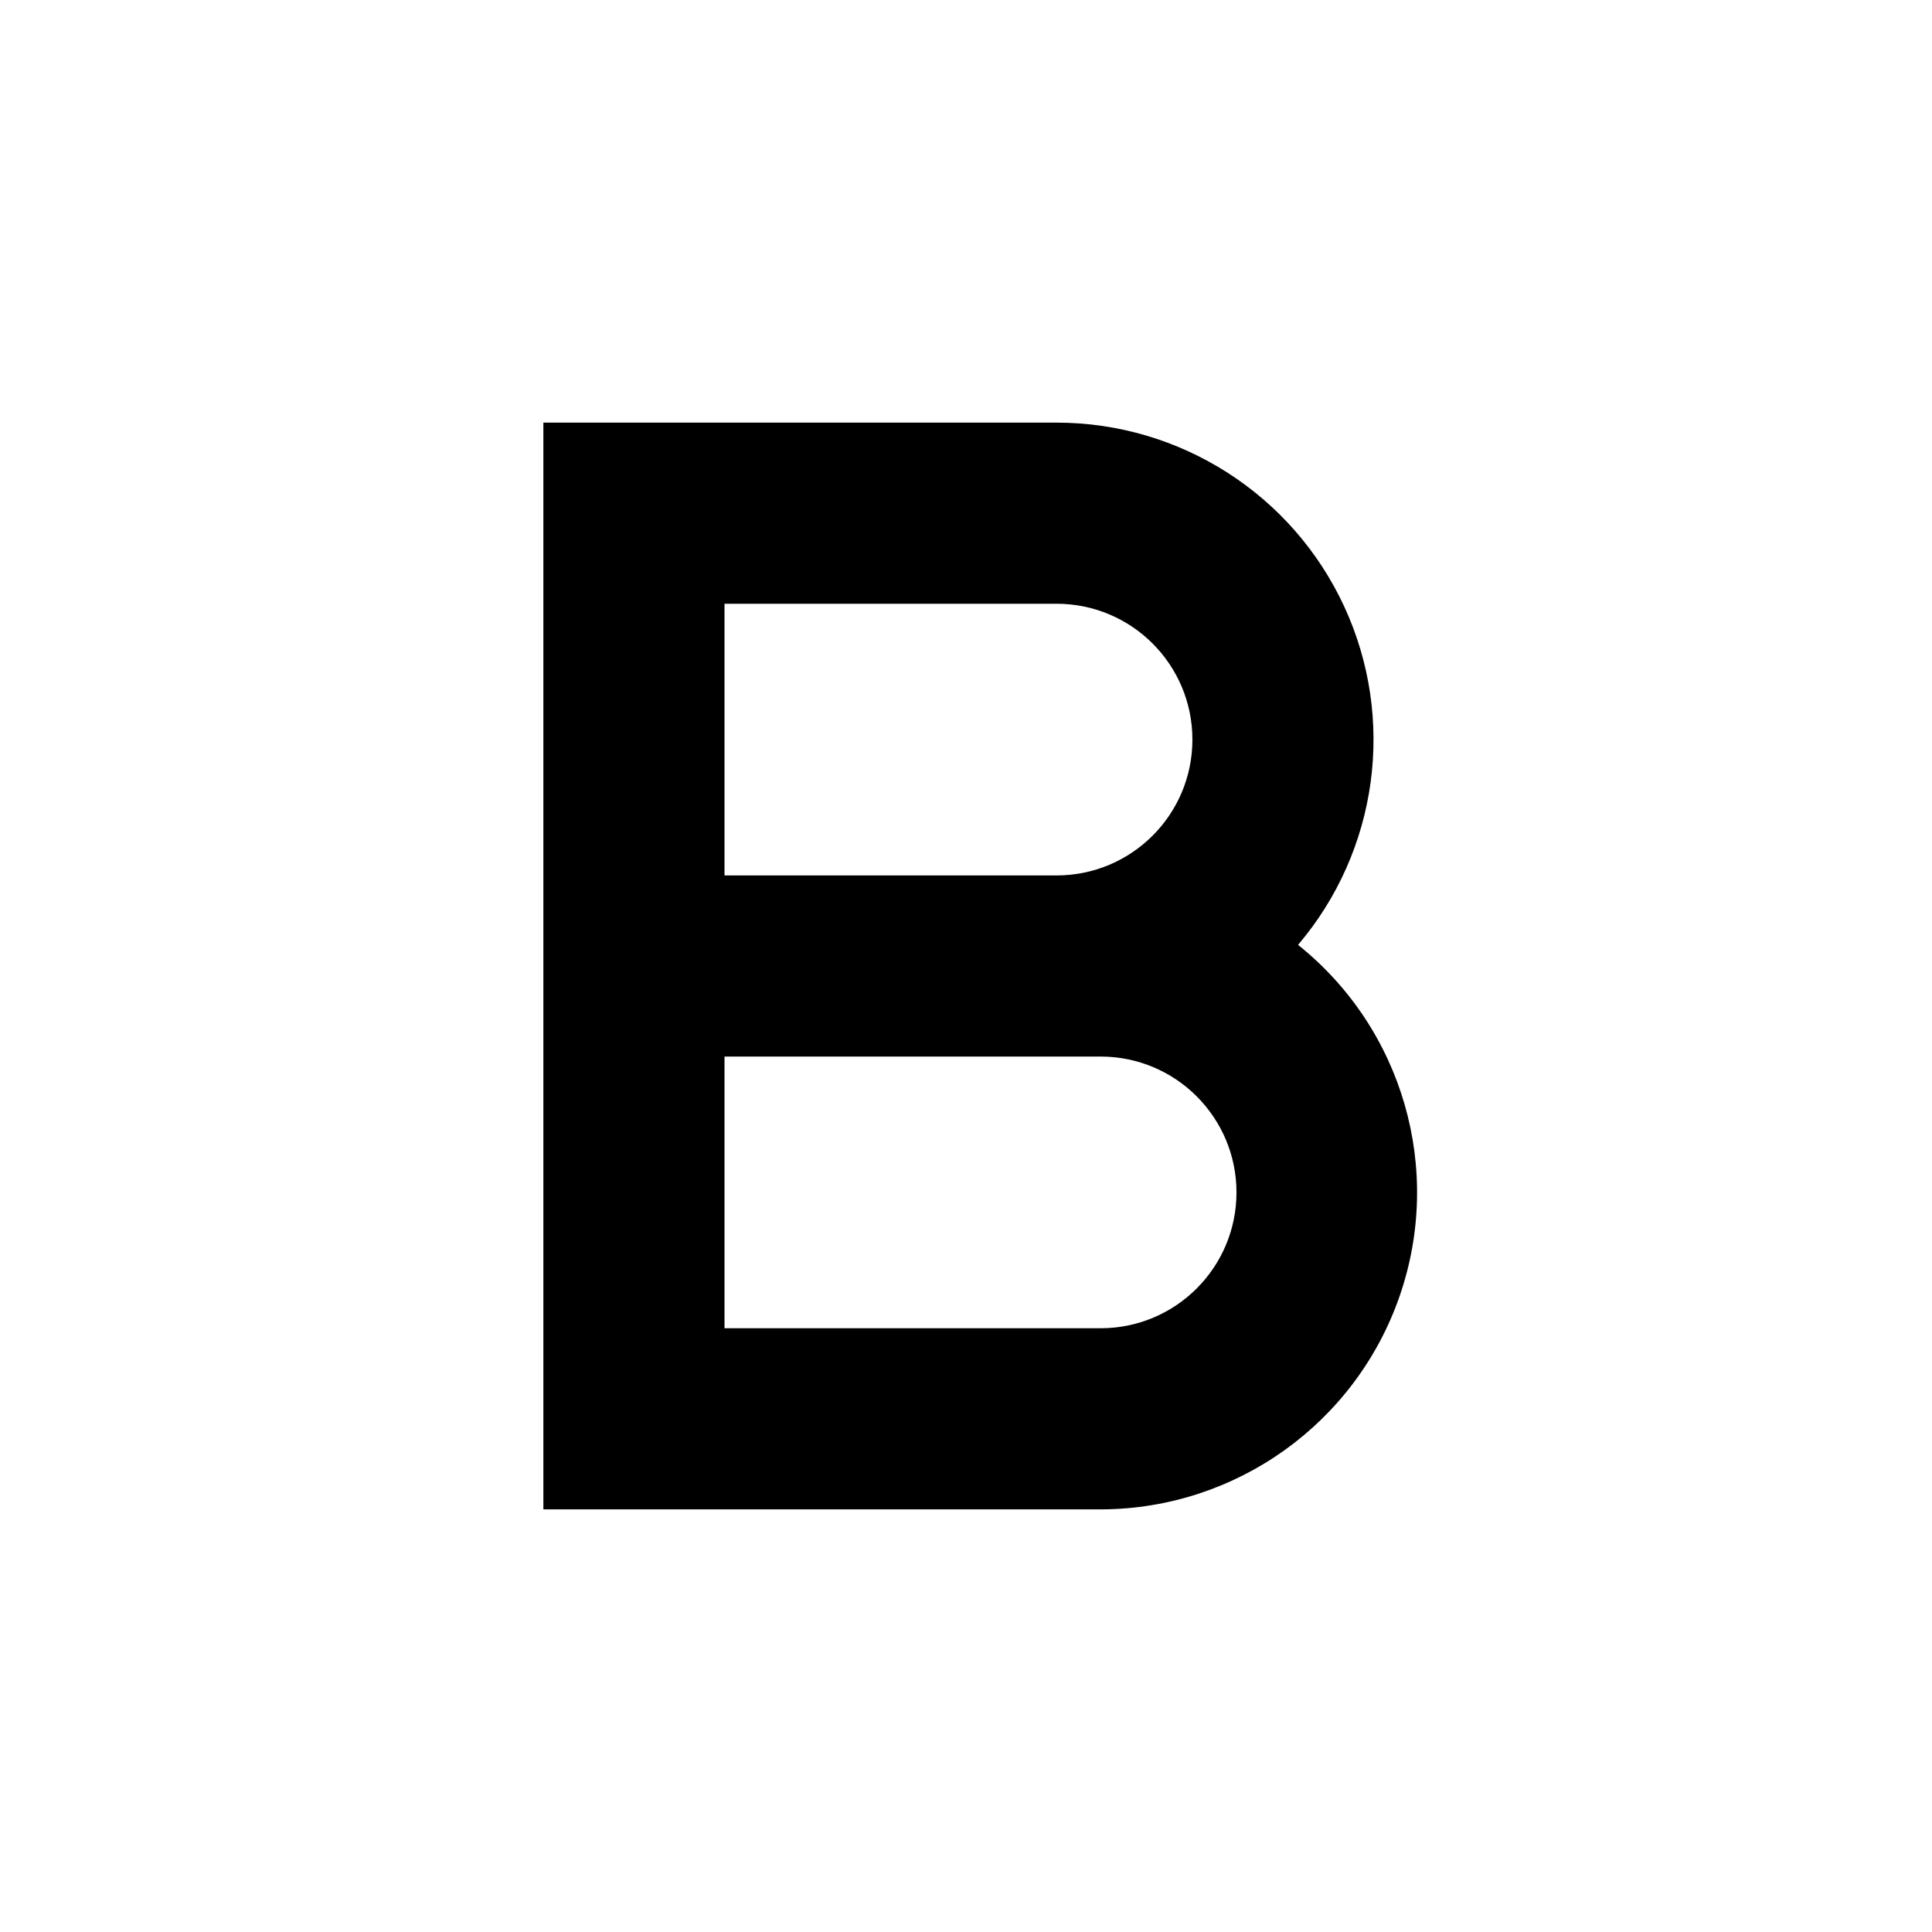
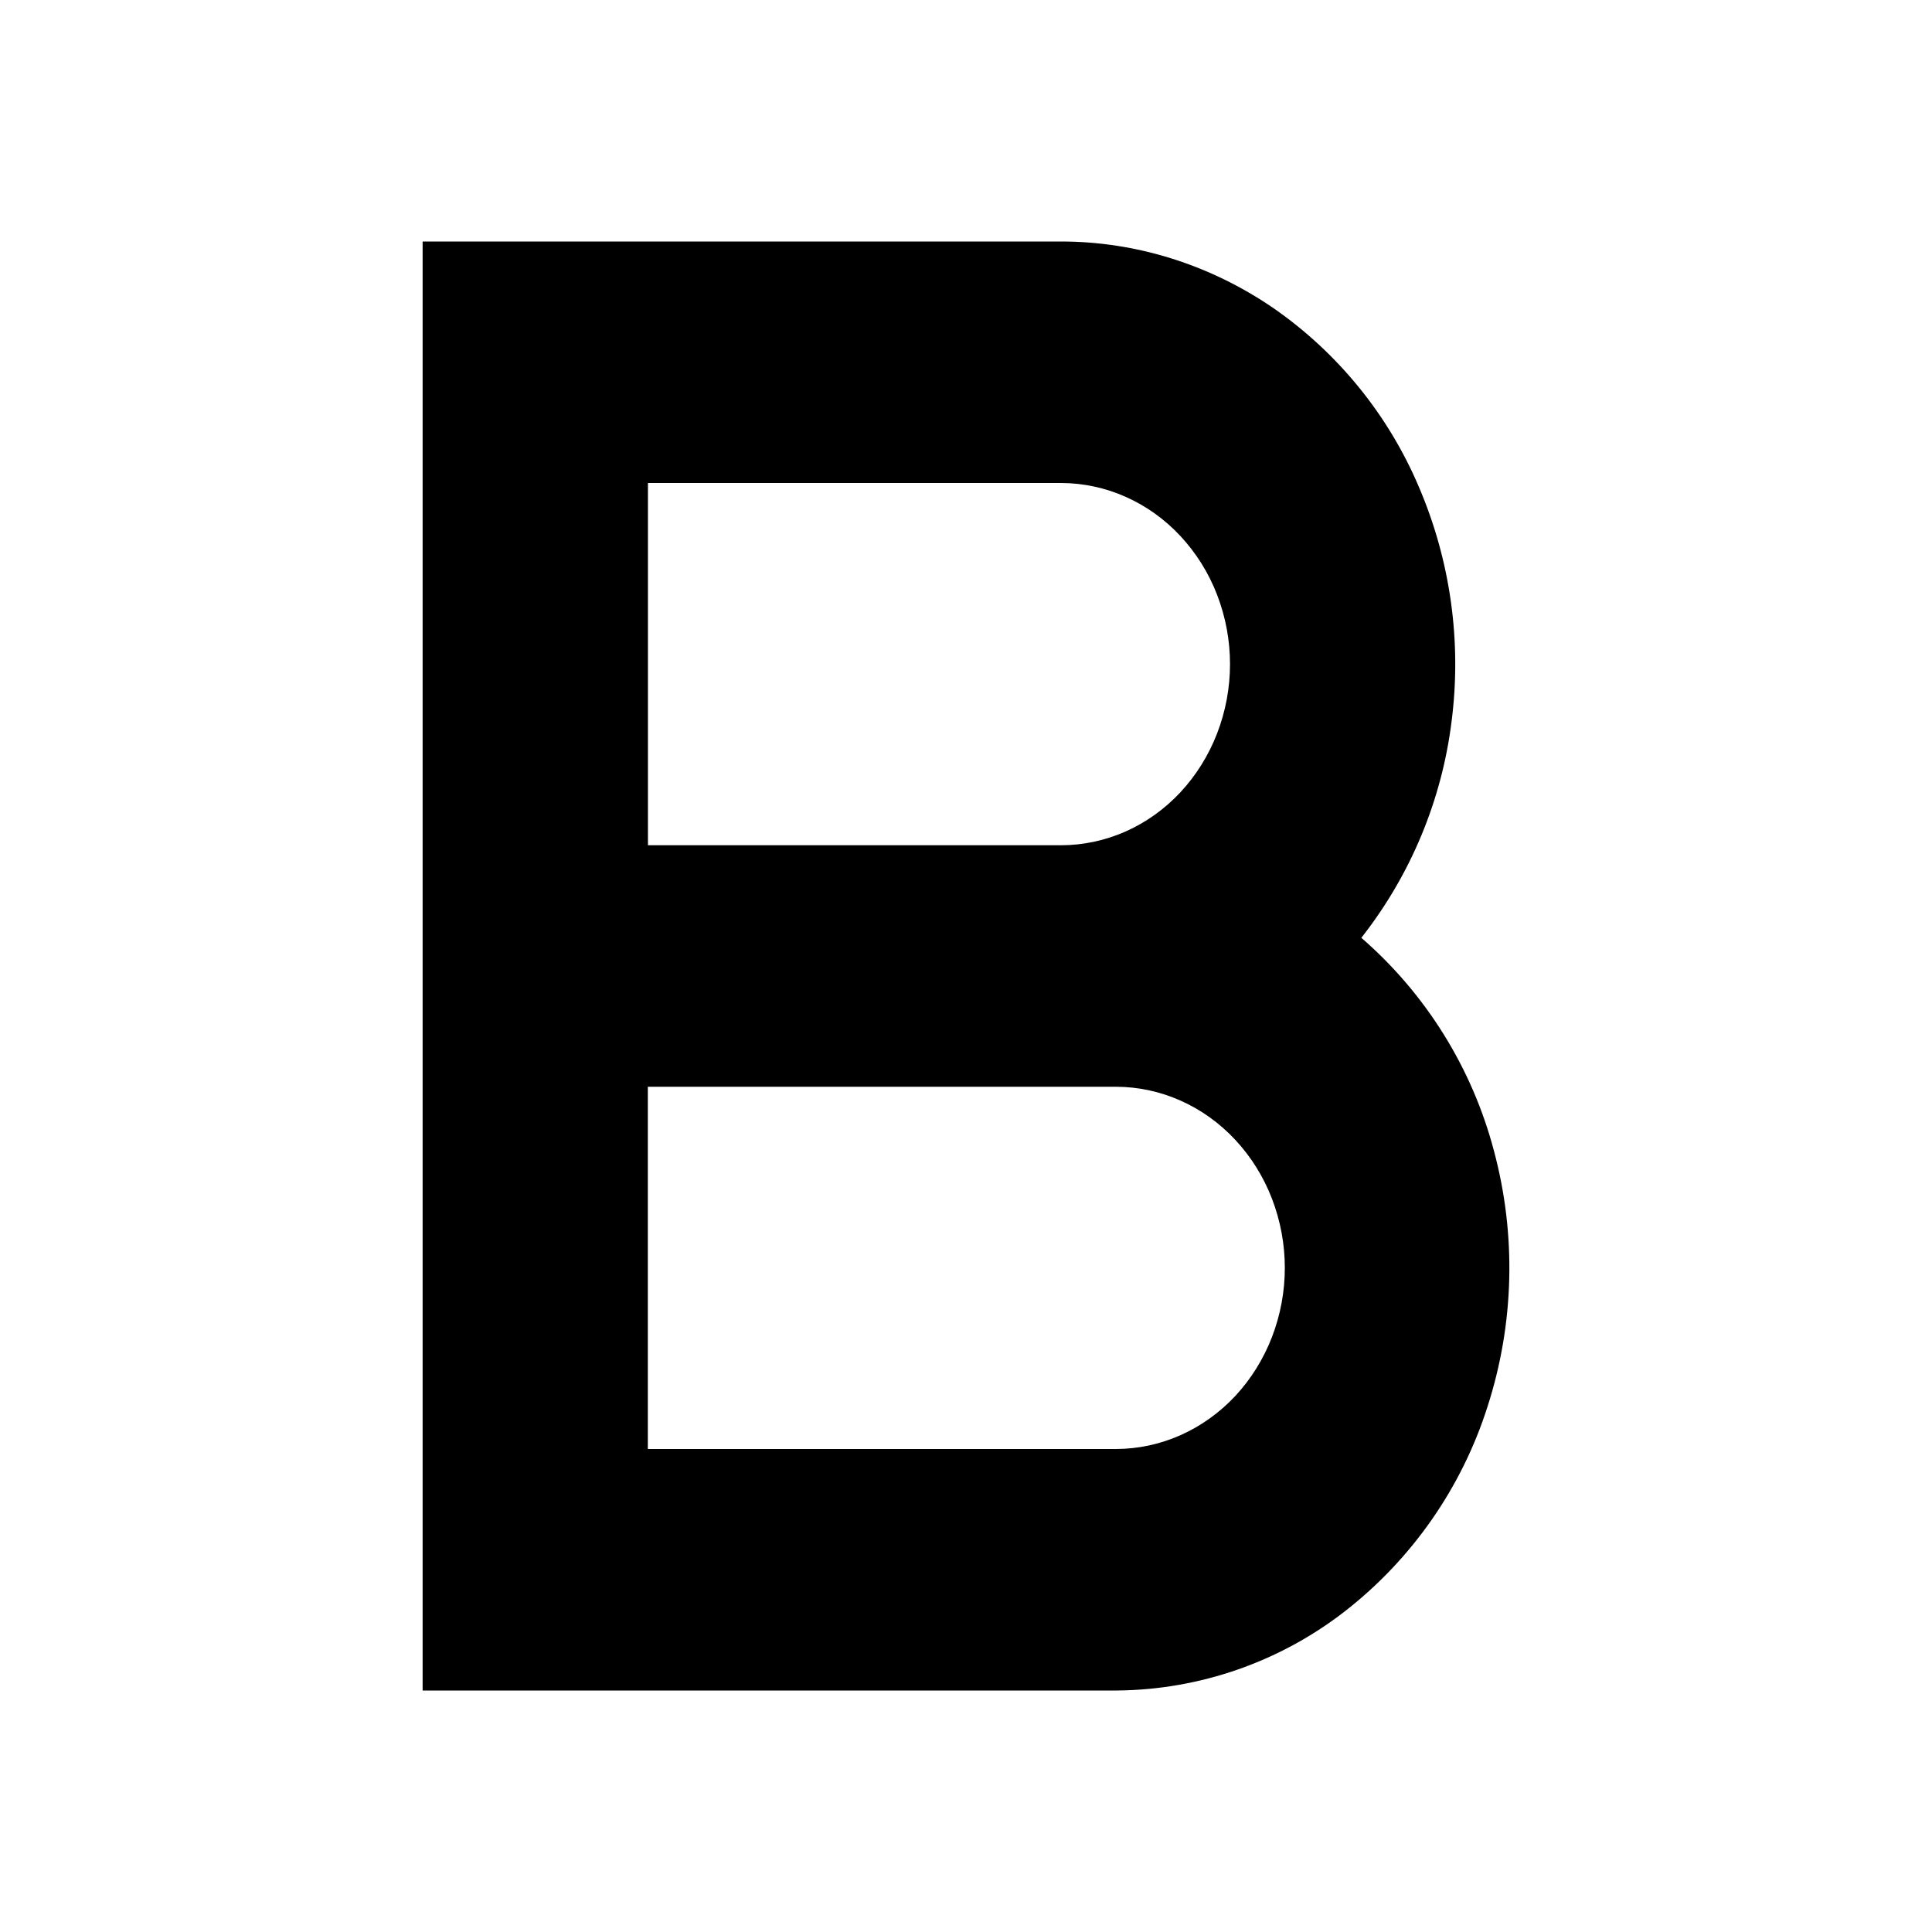
<svg xmlns="http://www.w3.org/2000/svg" width="32" height="32" fill="currentColor" viewBox="0 0 32 32">
-   <path d="M18.25 25H9V7h8.5a5.25 5.25 0 014 8.65A5.25 5.25 0 0118.25 25zM12 22h6.23a2.249 2.249 0 100-4.5H12V22zm0-7.5h5.5a2.249 2.249 0 100-4.5H12v4.5z" />
+   <path d="M18.506 28H7V4h10.573c1.246 0 2.467.383 3.517 1.102a6.878 6.878 0 012.41 2.96 7.453 7.453 0 01.543 3.885 7.248 7.248 0 01-1.495 3.586 7.05 7.05 0 012.196 3.527 7.48 7.48 0 01-.106 4.238 6.978 6.978 0 01-2.37 3.396A6.239 6.239 0 0118.507 28zm-7.774-4h7.749c.367 0 .731-.078 1.07-.228.34-.151.649-.372.909-.65.26-.28.466-.61.607-.974a3.19 3.19 0 000-2.296 3.024 3.024 0 00-.607-.973c-.26-.279-.569-.5-.908-.65A2.636 2.636 0 0018.48 18h-7.75v6zm0-10h6.84c.368 0 .732-.078 1.072-.228.34-.151.648-.372.908-.65.26-.28.466-.61.607-.974a3.187 3.187 0 000-2.296 3.023 3.023 0 00-.607-.973c-.26-.279-.569-.5-.908-.65A2.637 2.637 0 0017.573 8h-6.841v6z" />
</svg>
